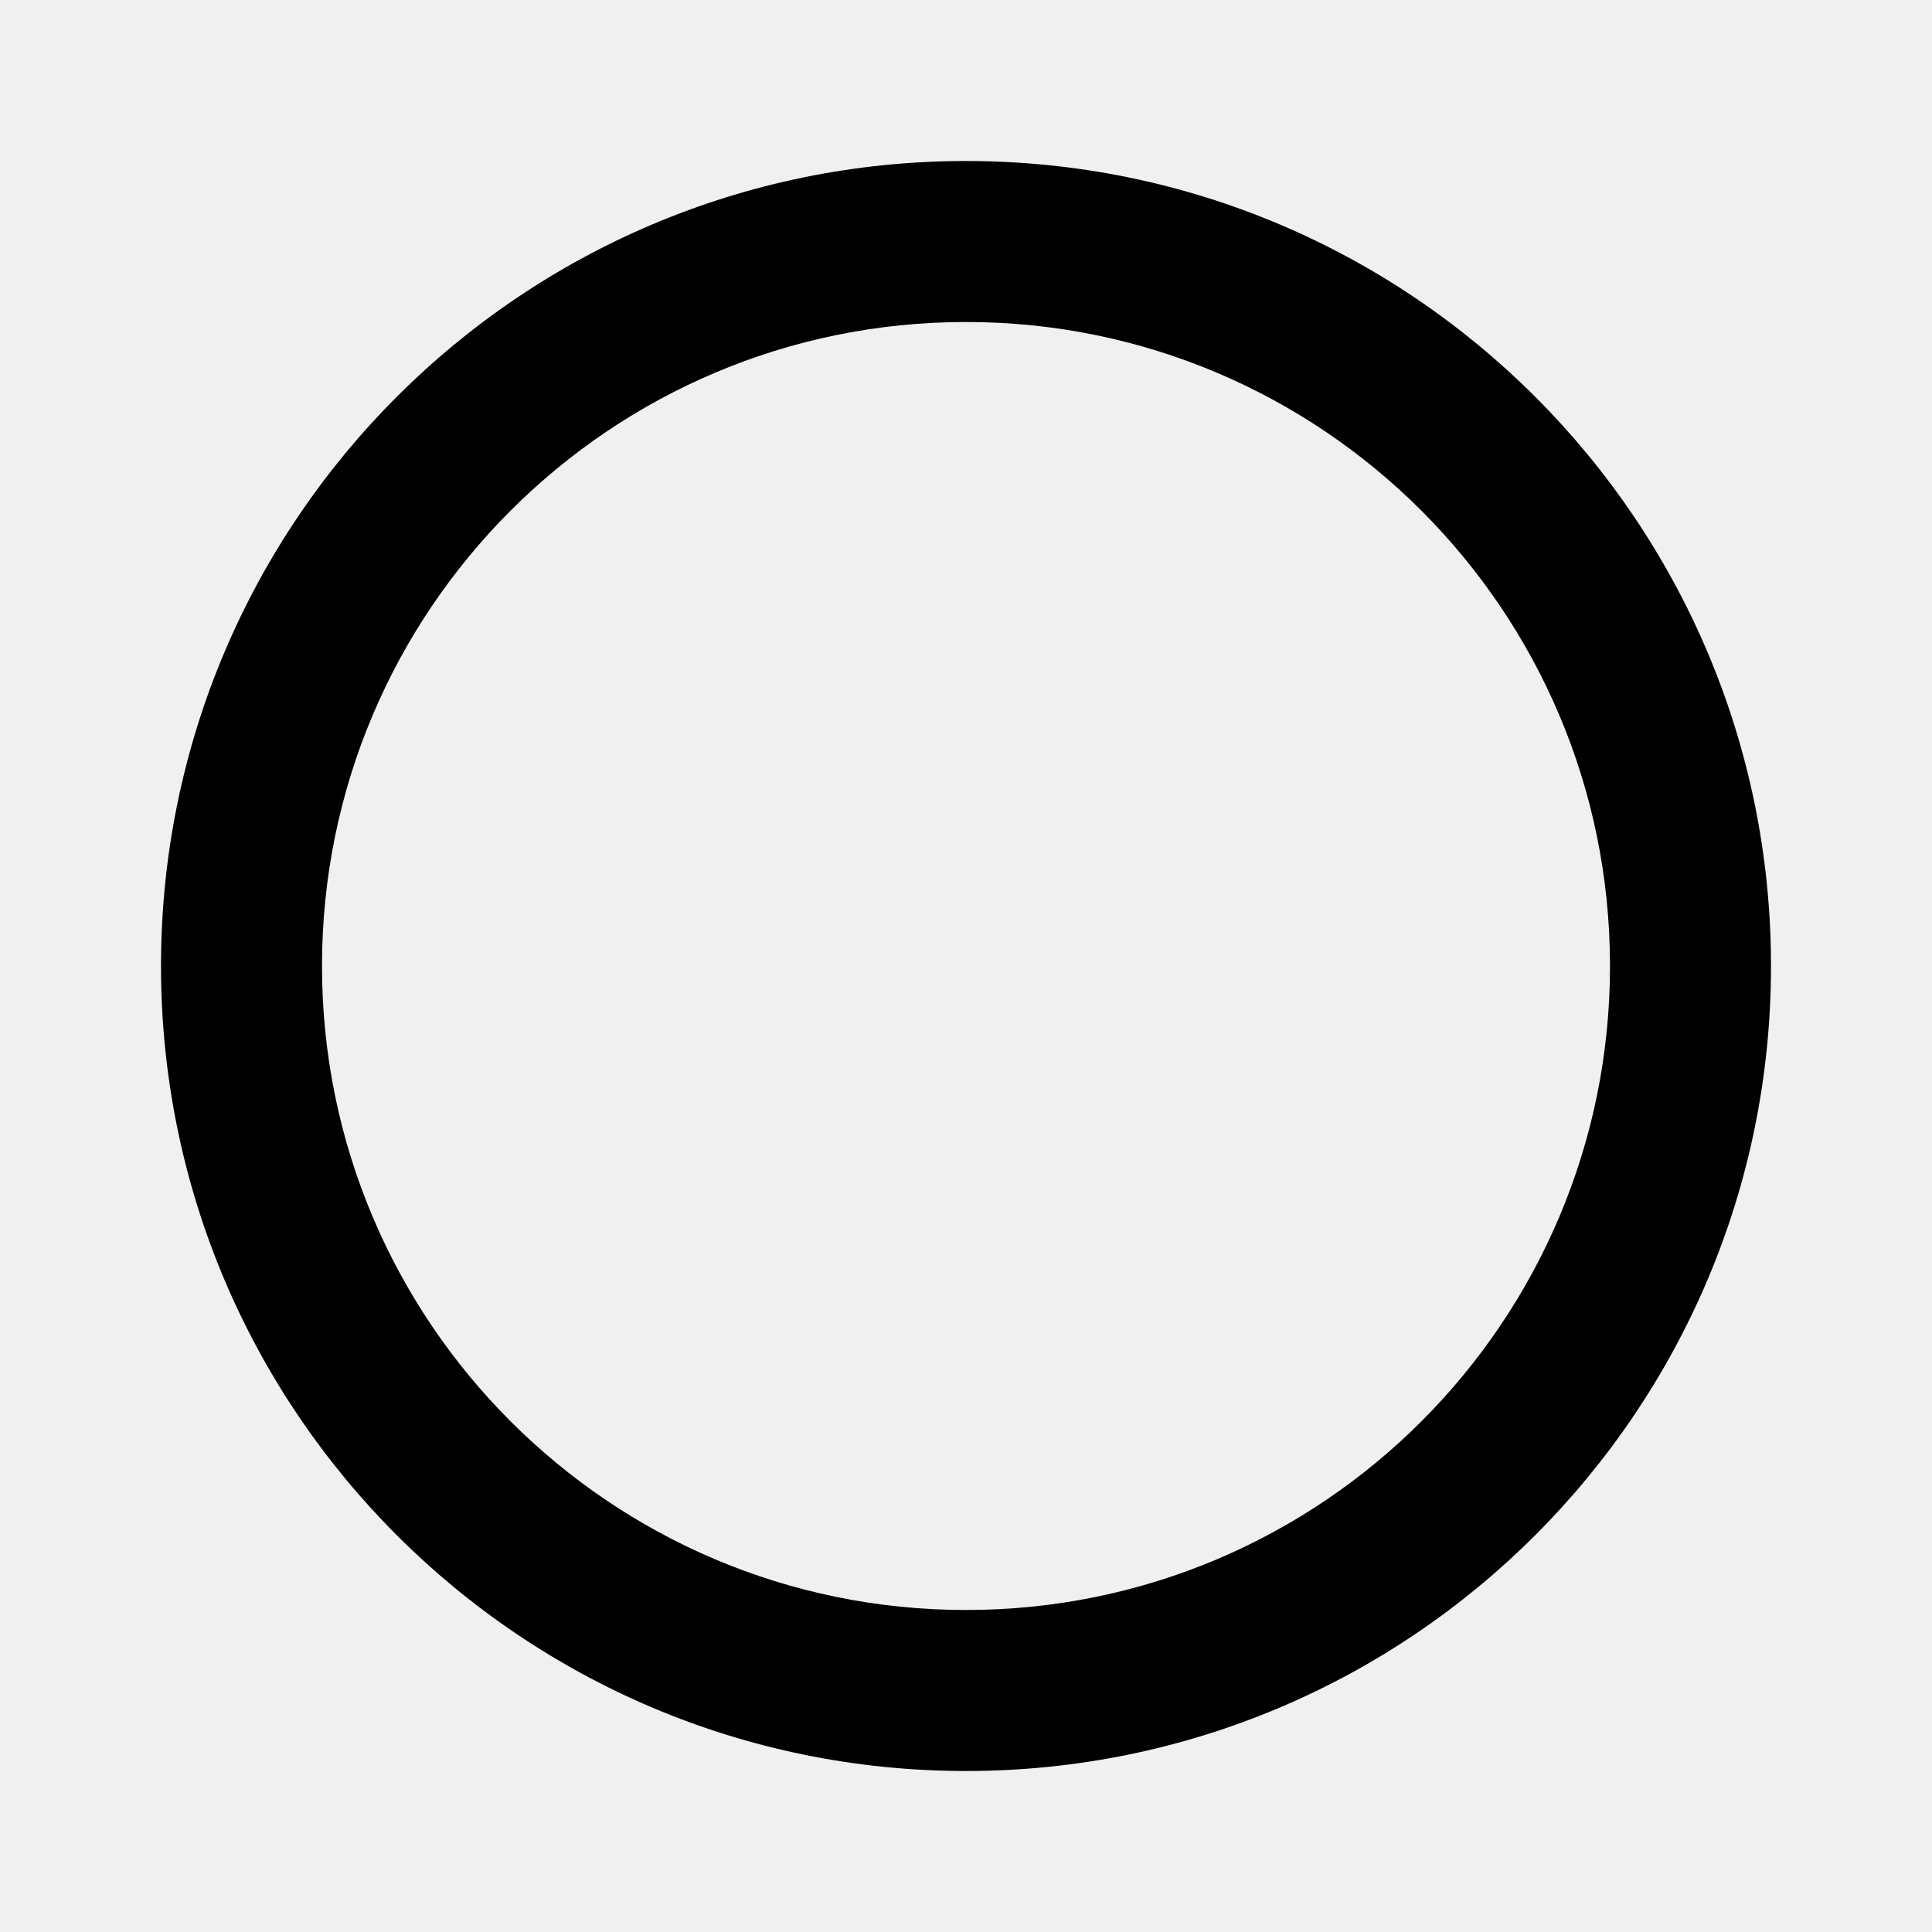
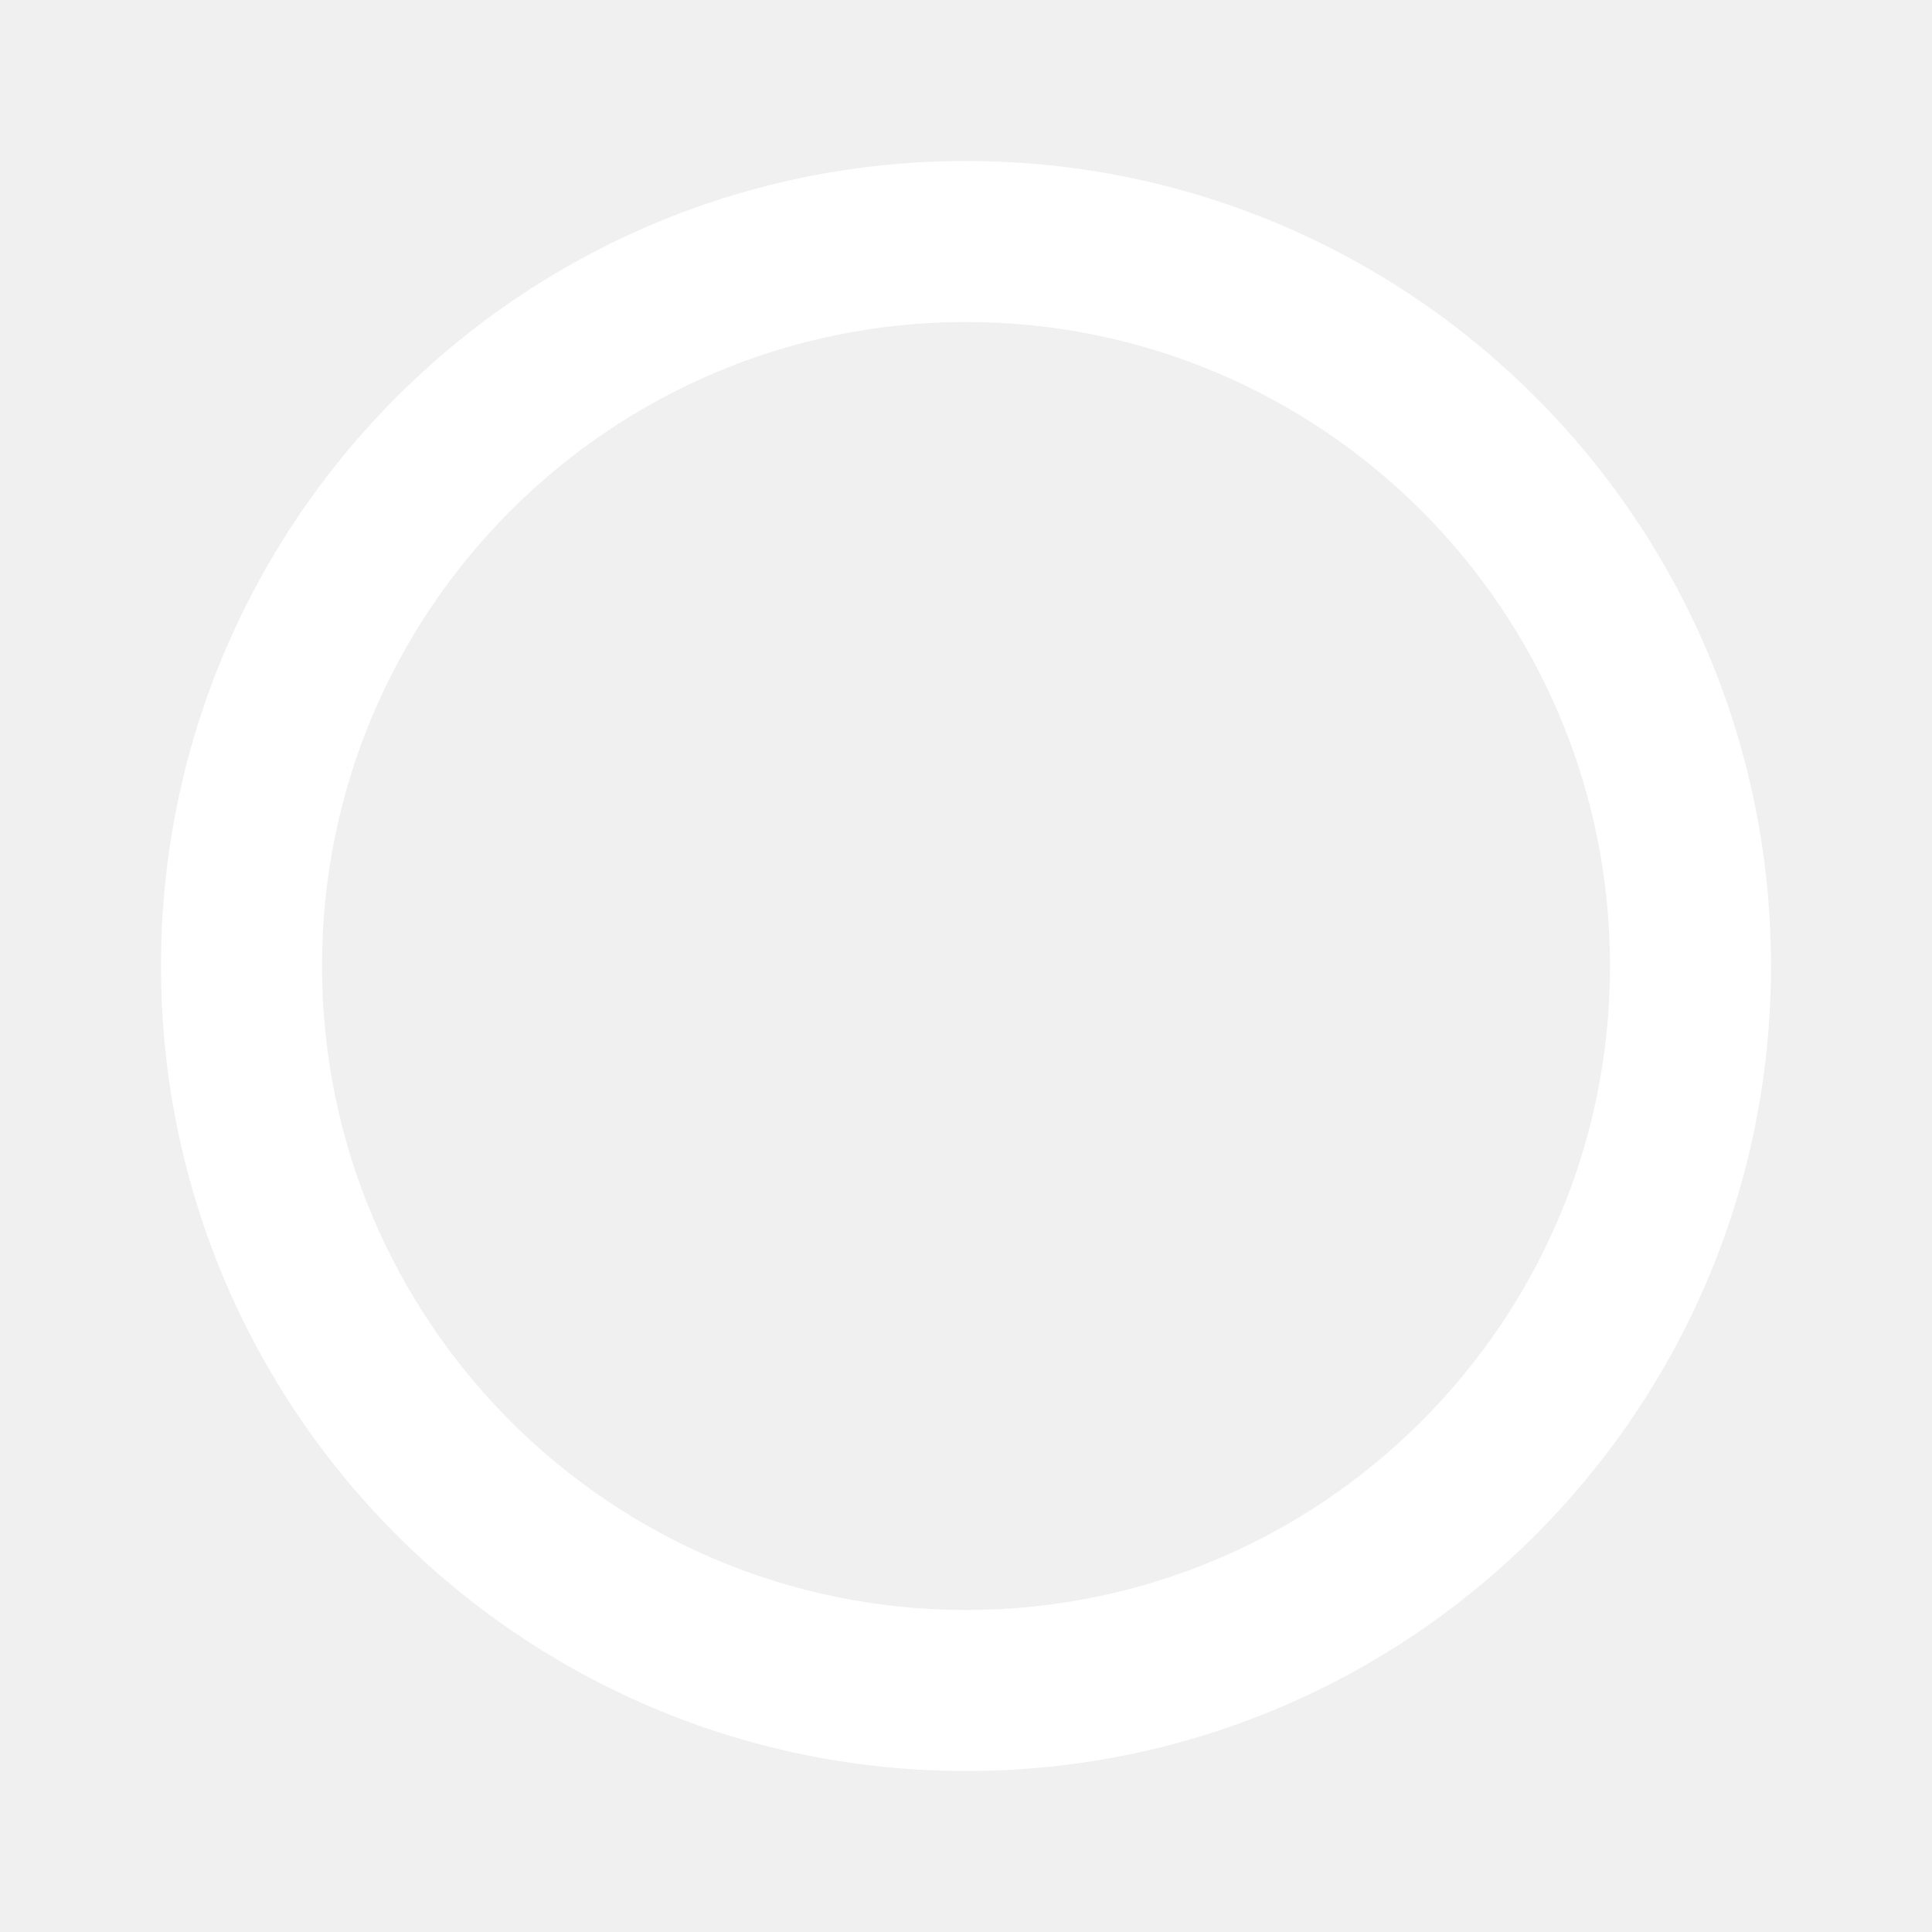
- <svg xmlns="http://www.w3.org/2000/svg" viewBox="0 0 24 24">
+ <svg xmlns="http://www.w3.org/2000/svg" fill="#fff" viewBox="0 0 24 24">
  <path d="M12,20A8,8 0 0,1 4,12A8,8 0 0,1 12,4A8,8 0 0,1 20,12A8,8 0 0,1 12,20M12,2A10,10 0 0,0 2,12A10,10 0 0,0 12,22A10,10 0 0,0 22,12A10,10 0 0,0 12,2Z" />
</svg>
